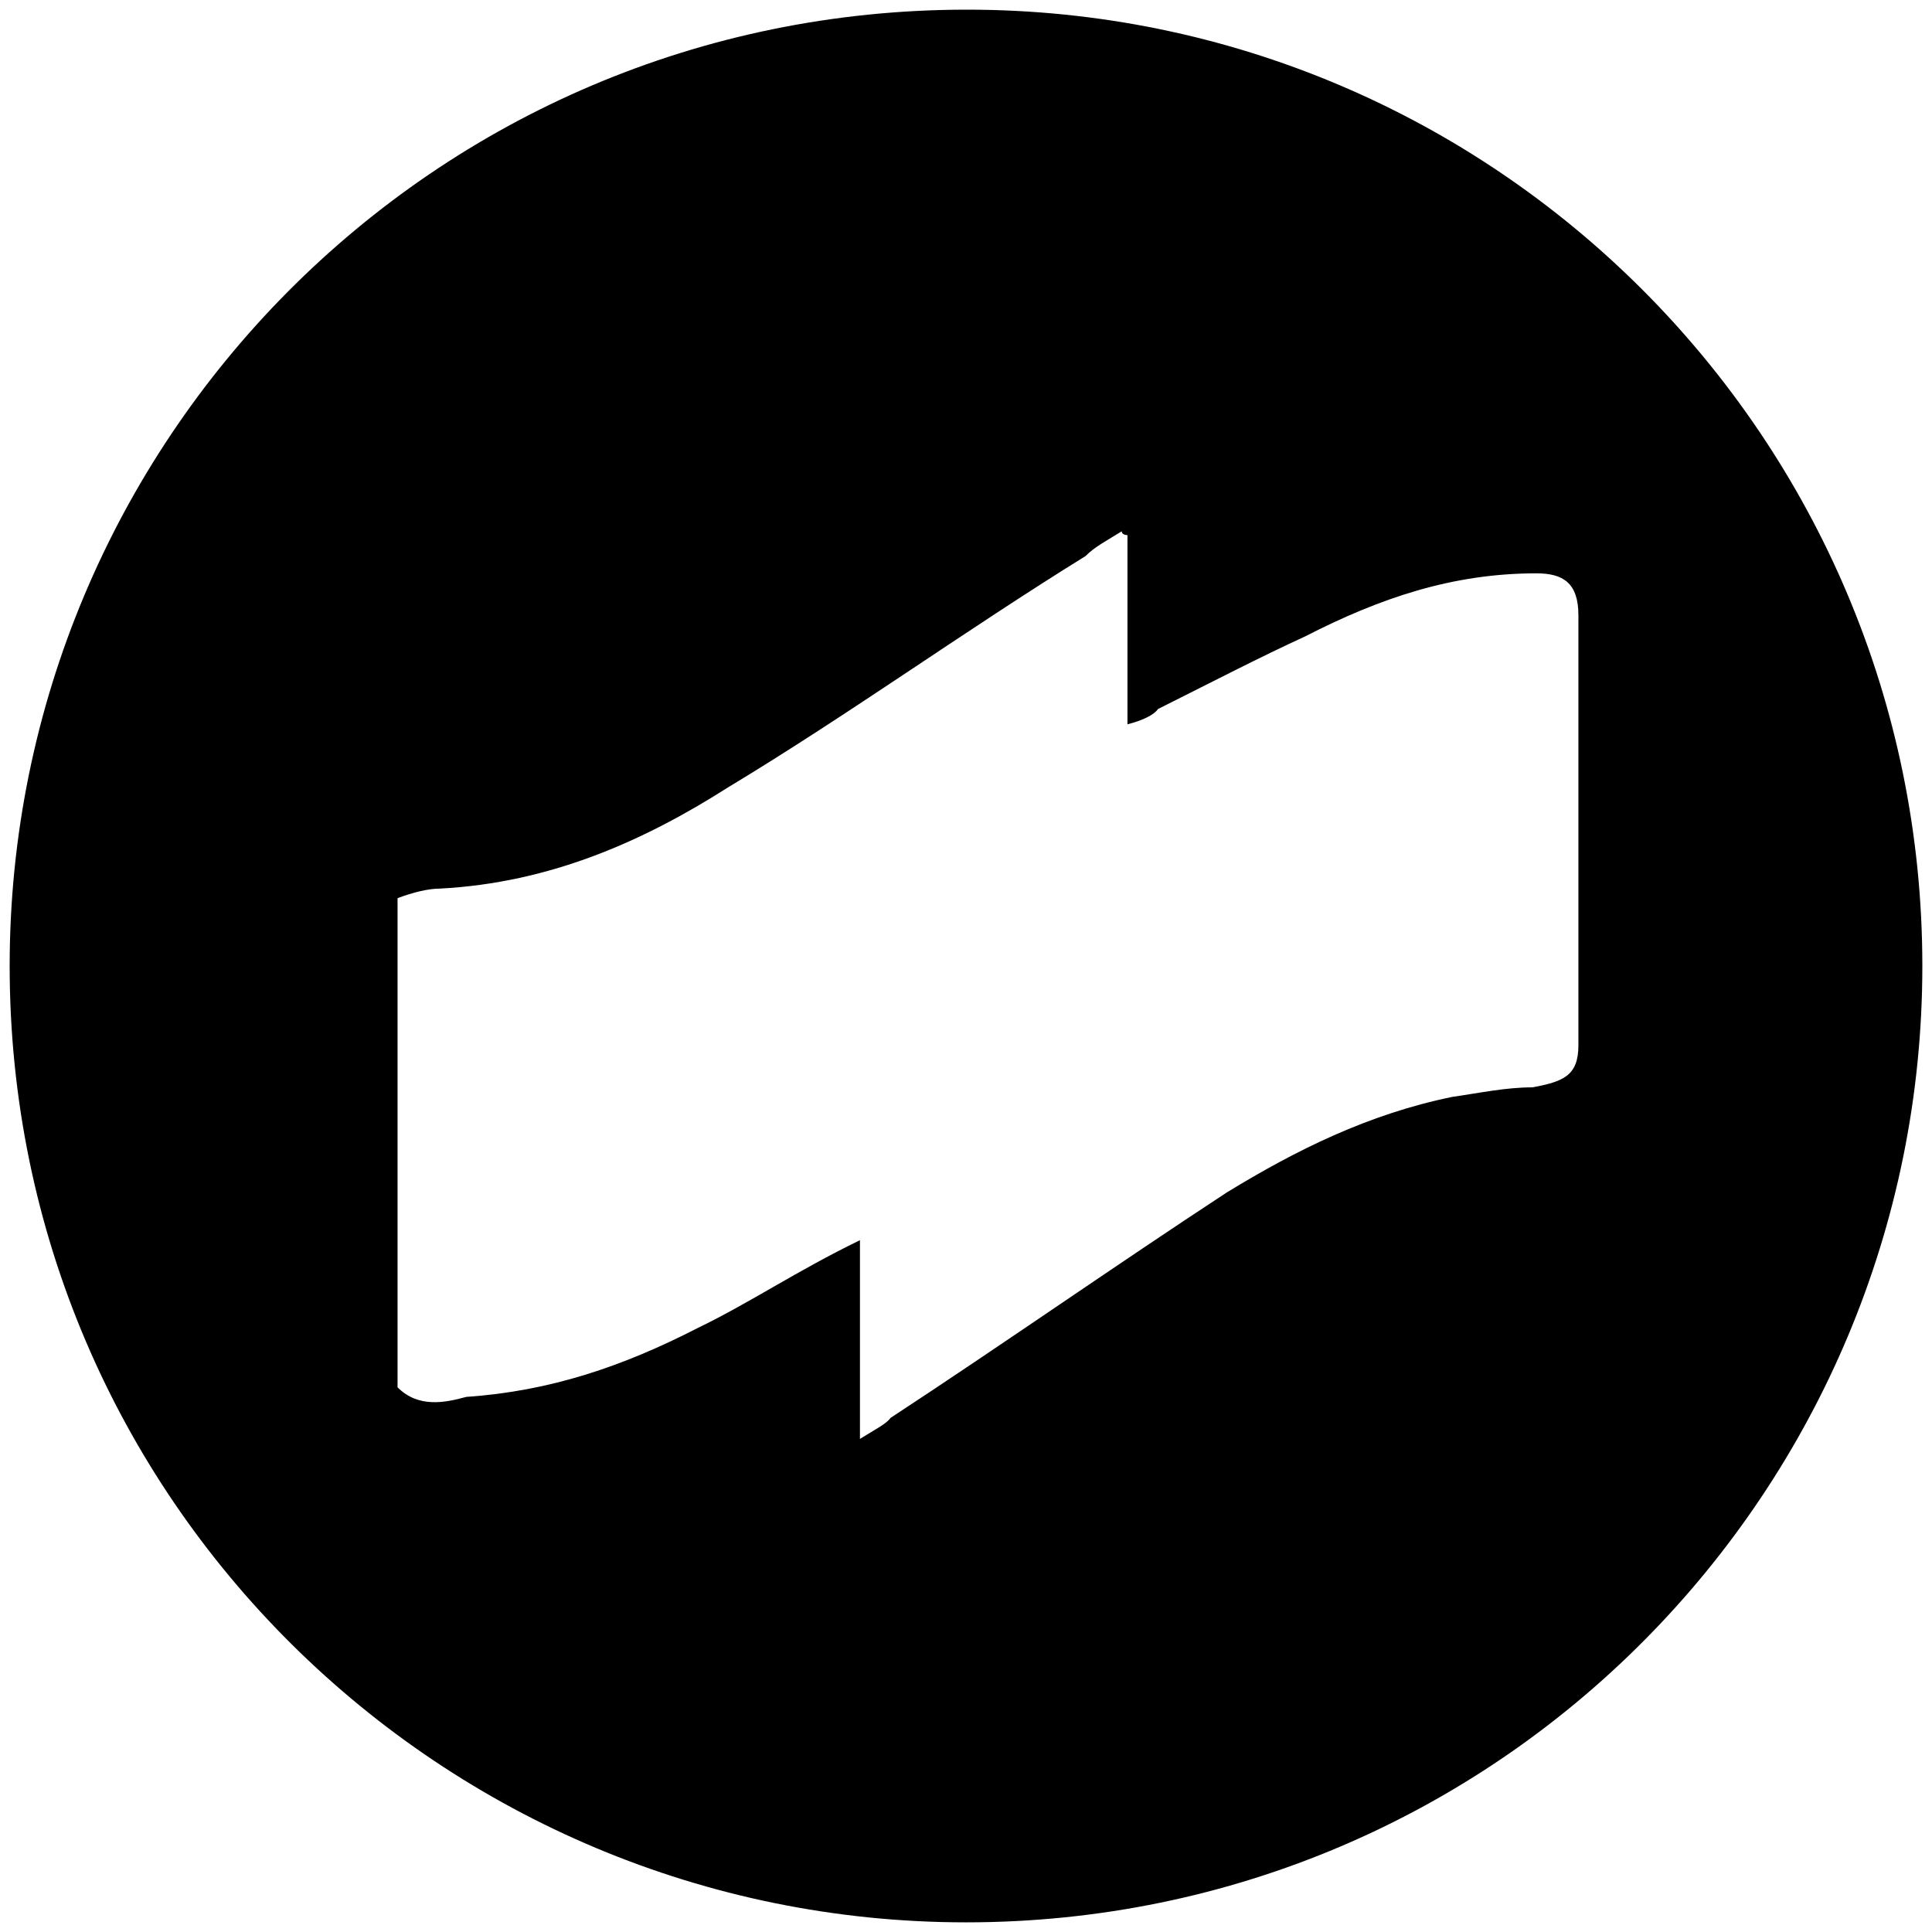
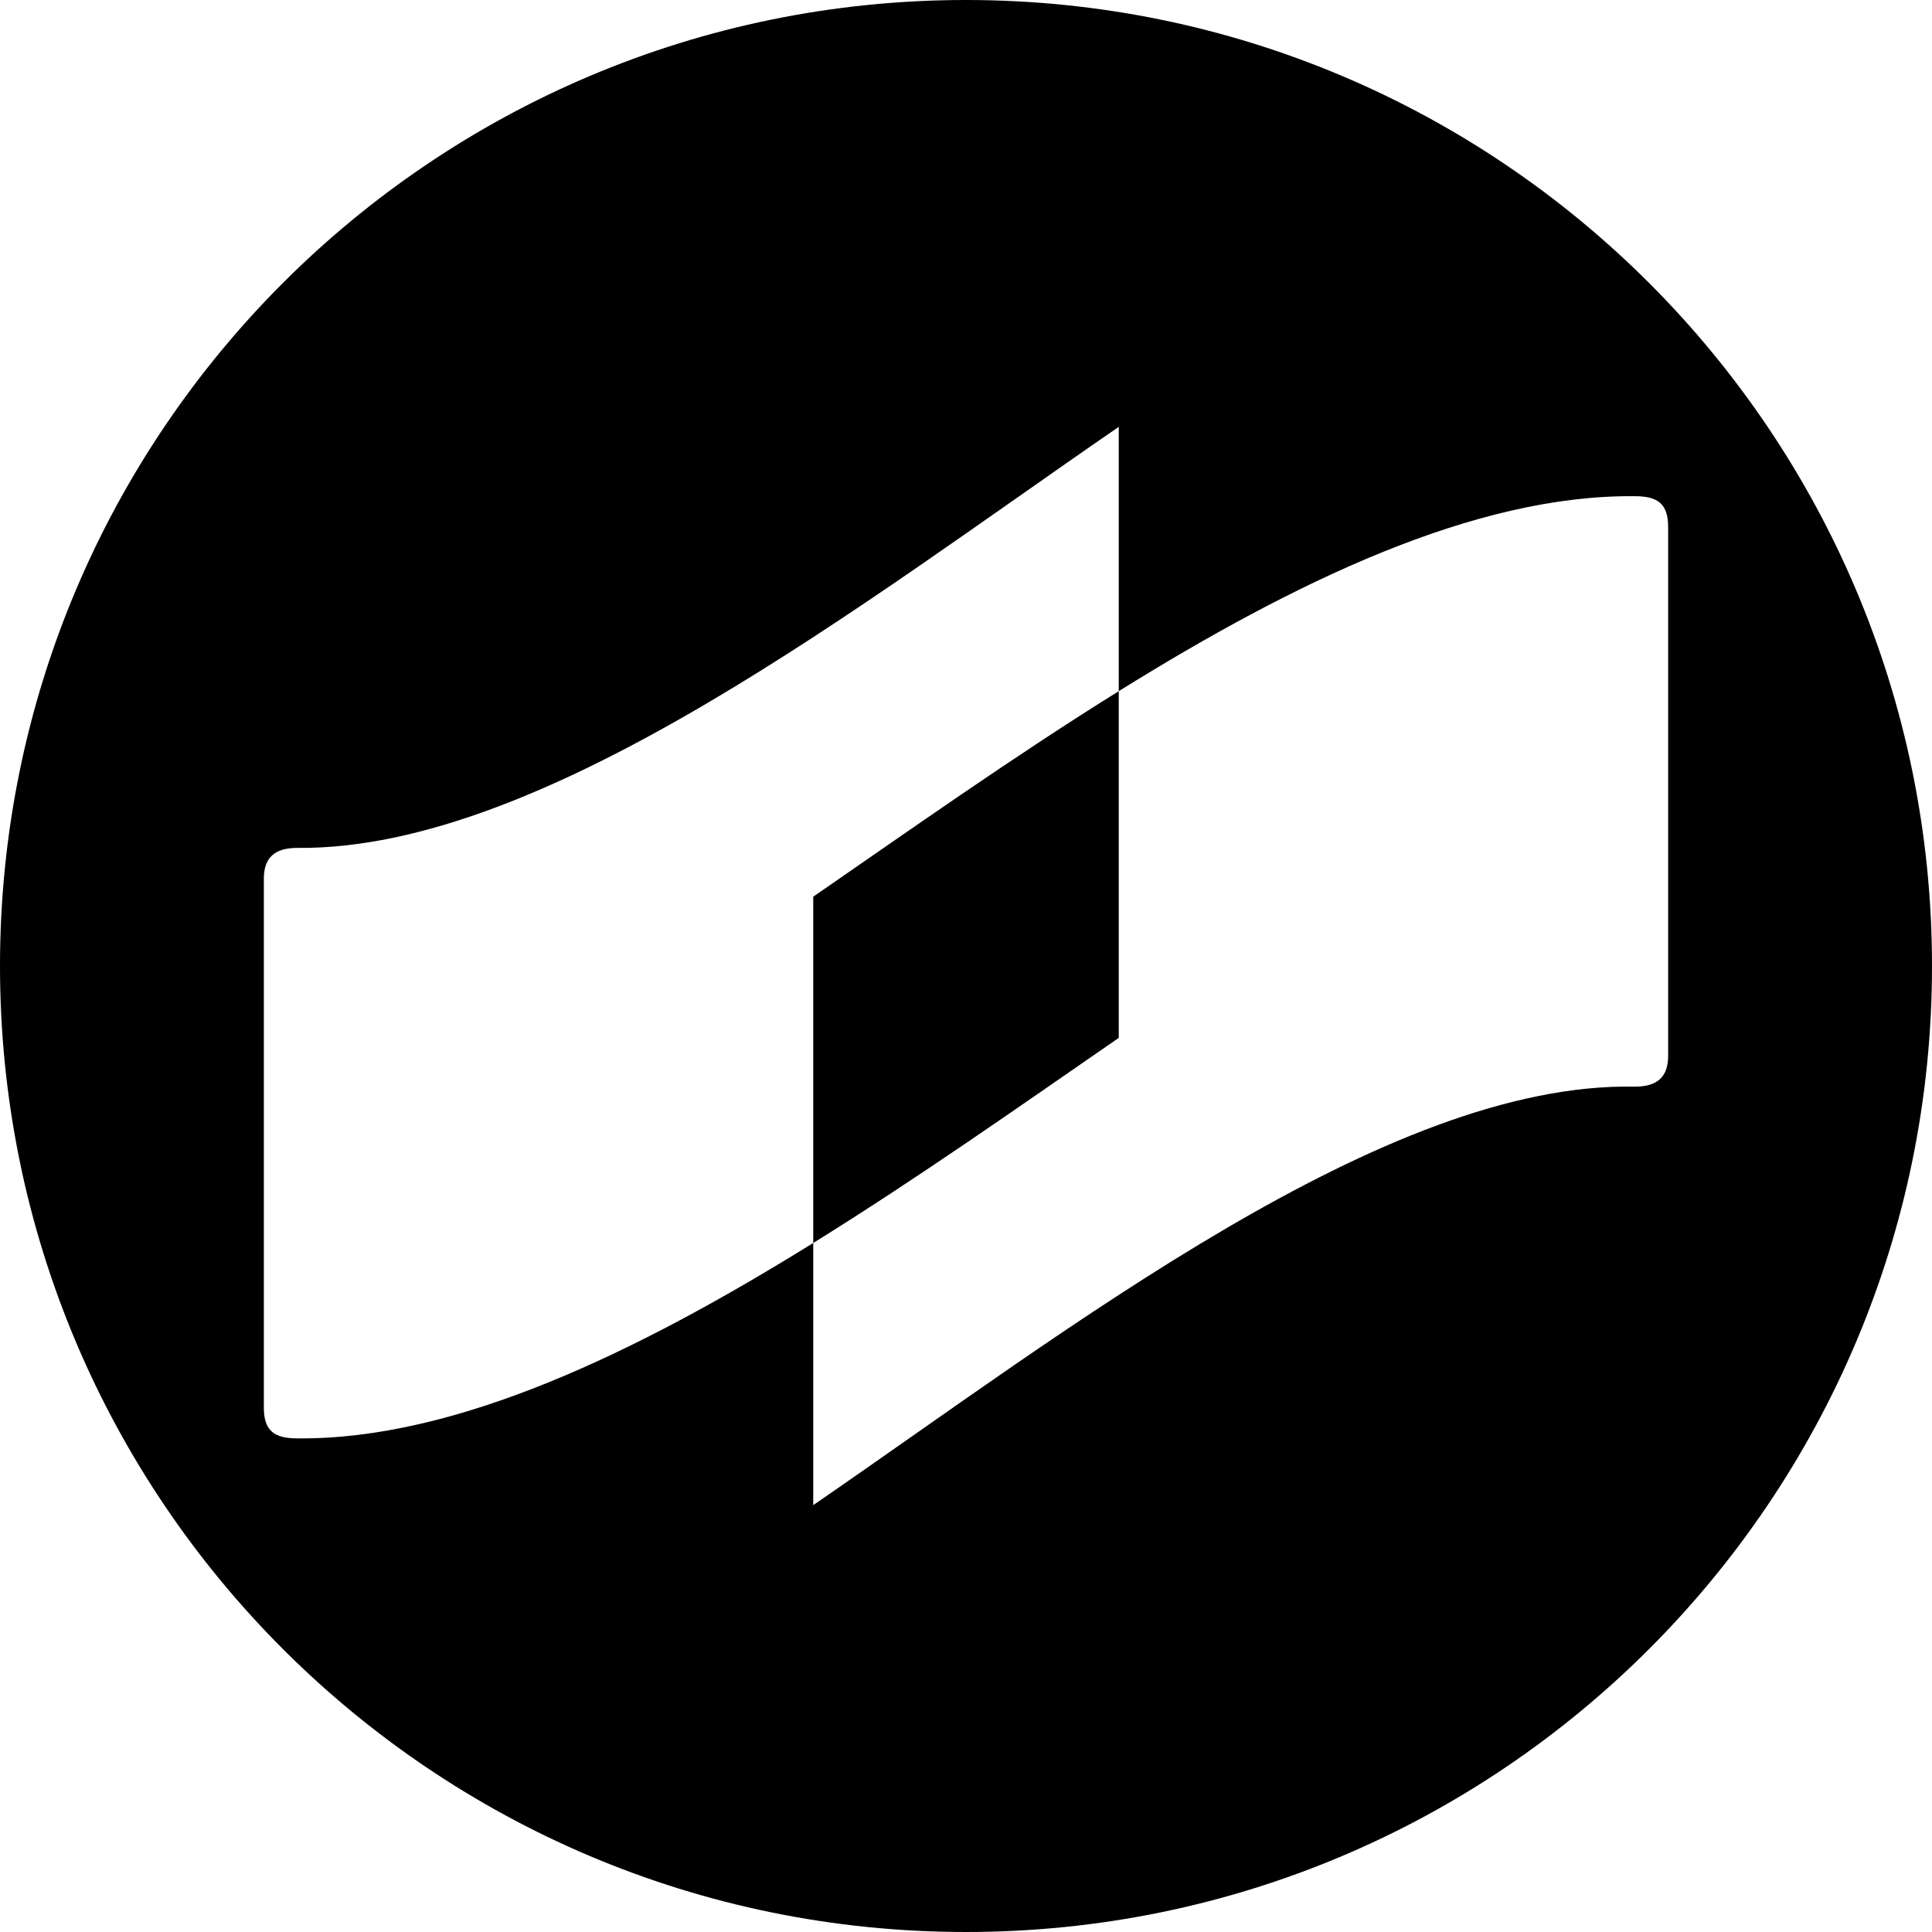
<svg xmlns="http://www.w3.org/2000/svg" viewBox="0 0 1000 1000">
-   <path d="M500.496 5C223.572 5 5 229.506 5 500.002c0 276.43 224.506 495.001 495.002 495.001 276.43 0 495.001-224.506 495.001-495.001C995.003 226.539 773.464 5 500.496 5zM205.77 718.08V464.891c7.912-2.967 15.824-4.945 21.758-4.945 57.363-2.967 105.825-24.726 149.341-52.418 62.308-37.583 122.638-81.1 184.946-119.67 4.945-4.946 10.88-7.913 18.791-12.858 0 1.978 2.967 1.978 2.967 1.978v97.912c7.912-1.978 13.847-4.945 15.825-7.912 27.692-13.846 52.417-26.703 76.154-37.582 38.571-19.78 76.154-32.638 119.67-32.638 13.847 0 21.759 4.945 21.759 21.759v222.528c0 15.824-7.912 18.791-23.737 21.758-13.846 0-27.692 2.967-41.538 4.945-43.517 8.901-81.1 27.693-116.704 49.45-57.363 37.583-116.704 79.122-174.066 116.705-1.978 2.967-7.913 5.934-15.825 10.879V641.925c-32.637 15.824-57.362 32.638-84.066 45.495-38.571 19.78-76.154 32.637-119.67 35.604-10.88 2.967-24.726 5.934-35.605-4.945z" />
+   <path d="M579.064,537.207c-49.793,34.357-103.5,72.258-158.128,106.155V464.122c49.9-34.432,103.548-72.42,158.128-106.372ZM1000,500c0,276.142-223.858,500-500,500S0,776.142,0,500,223.858,0,500,0,1000,223.858,1000,500ZM863.431,546.509V272.772c0-11.959-5.315-15.945-17.274-15.945C763.175,256,669.83,301.289,579.064,357.75v-136.8C447.512,311.308,282.738,440.2,153.843,438.874c-11.959,0-17.274,5.316-17.274,15.946V728.557c0,11.958,5.315,15.945,17.274,15.945,82.258.831,175.944-44.578,267.093-101.14V779.051c131.552-90.359,296.326-219.254,425.221-216.6C858.116,562.455,863.431,557.139,863.431,546.509Z" />
</svg>
